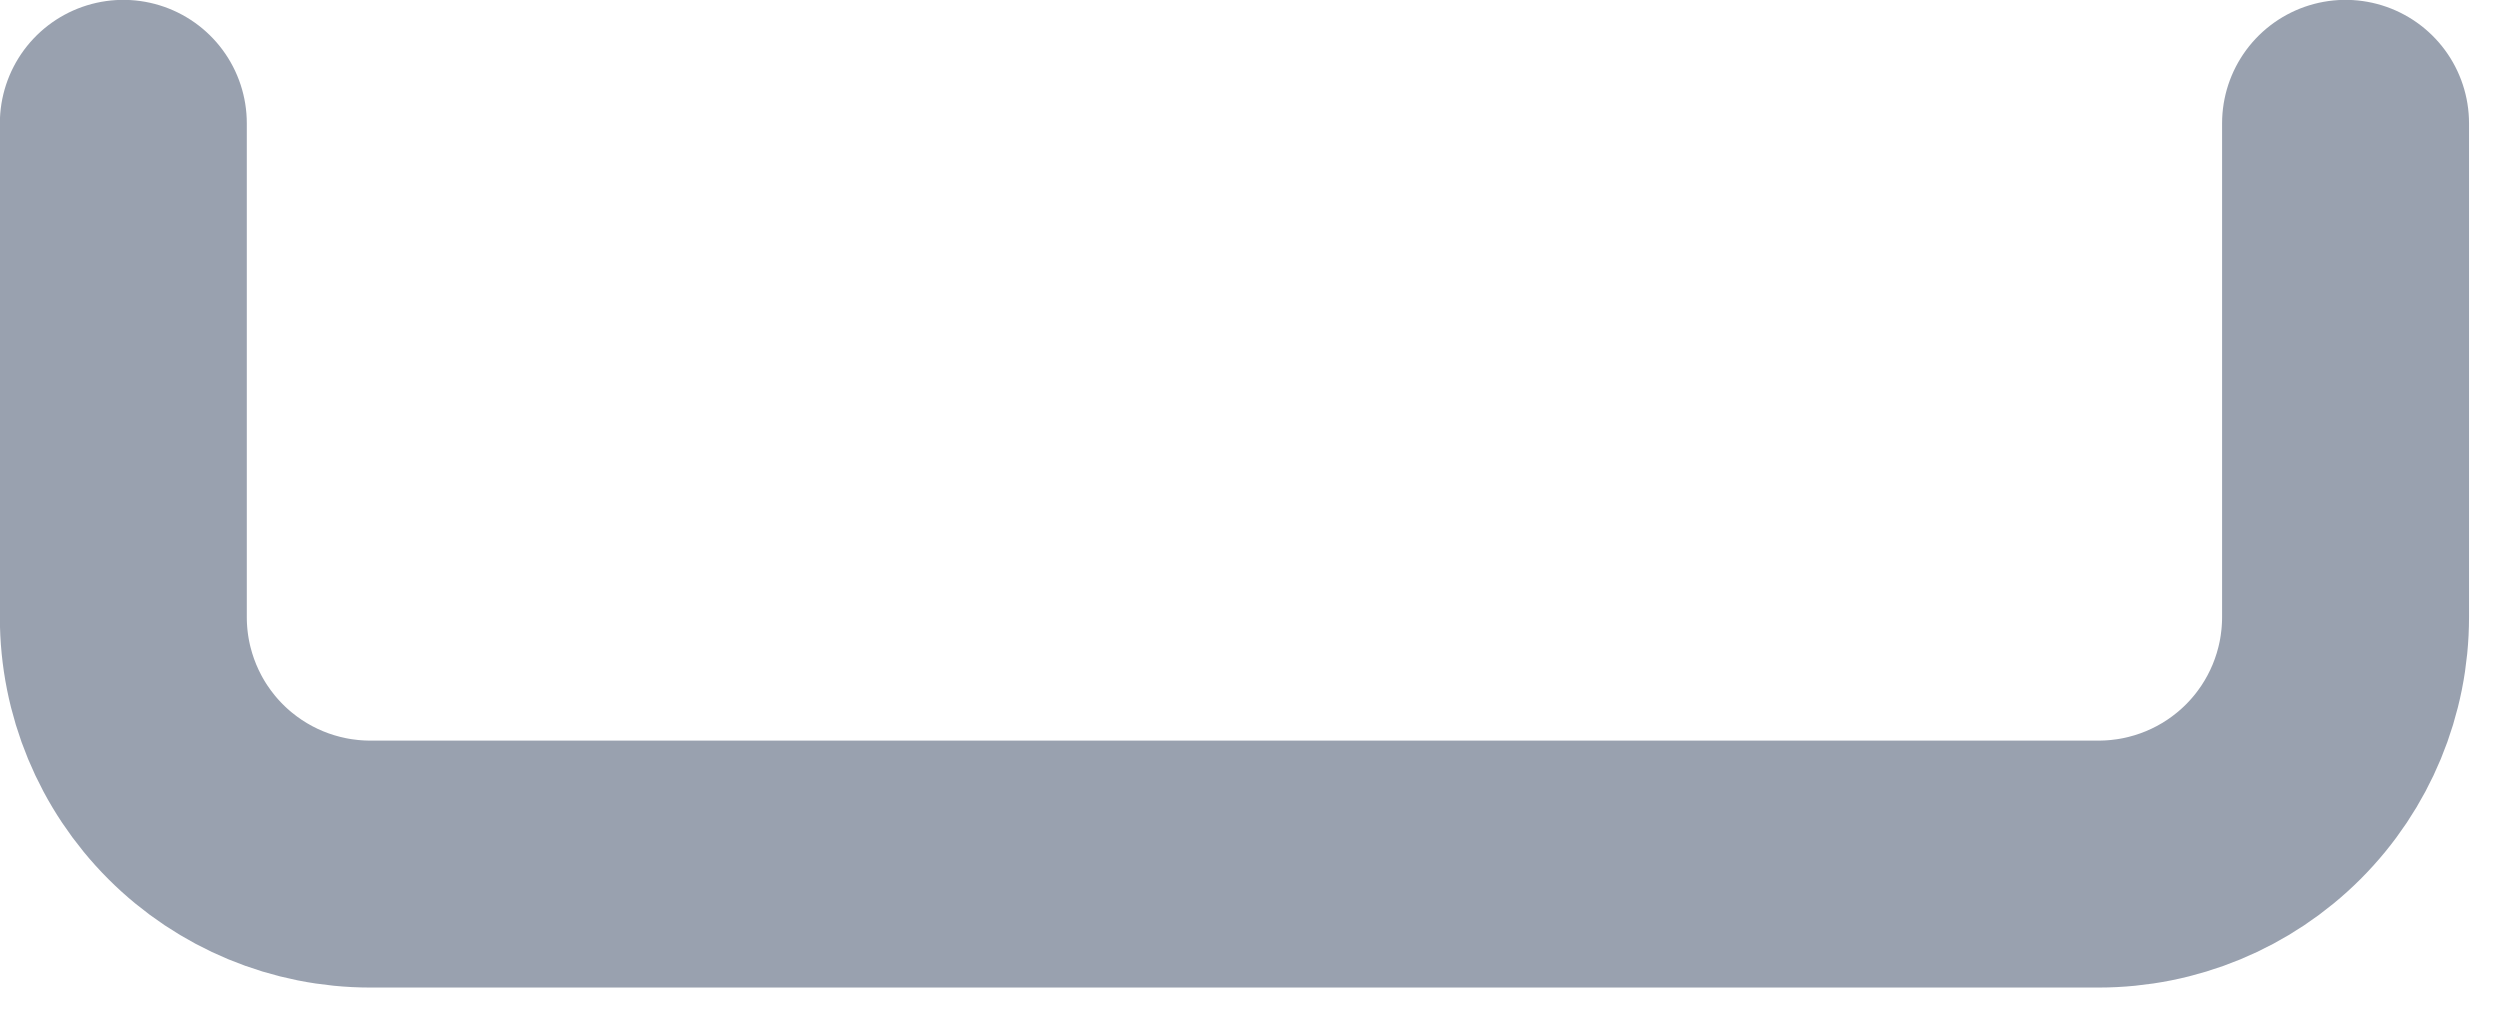
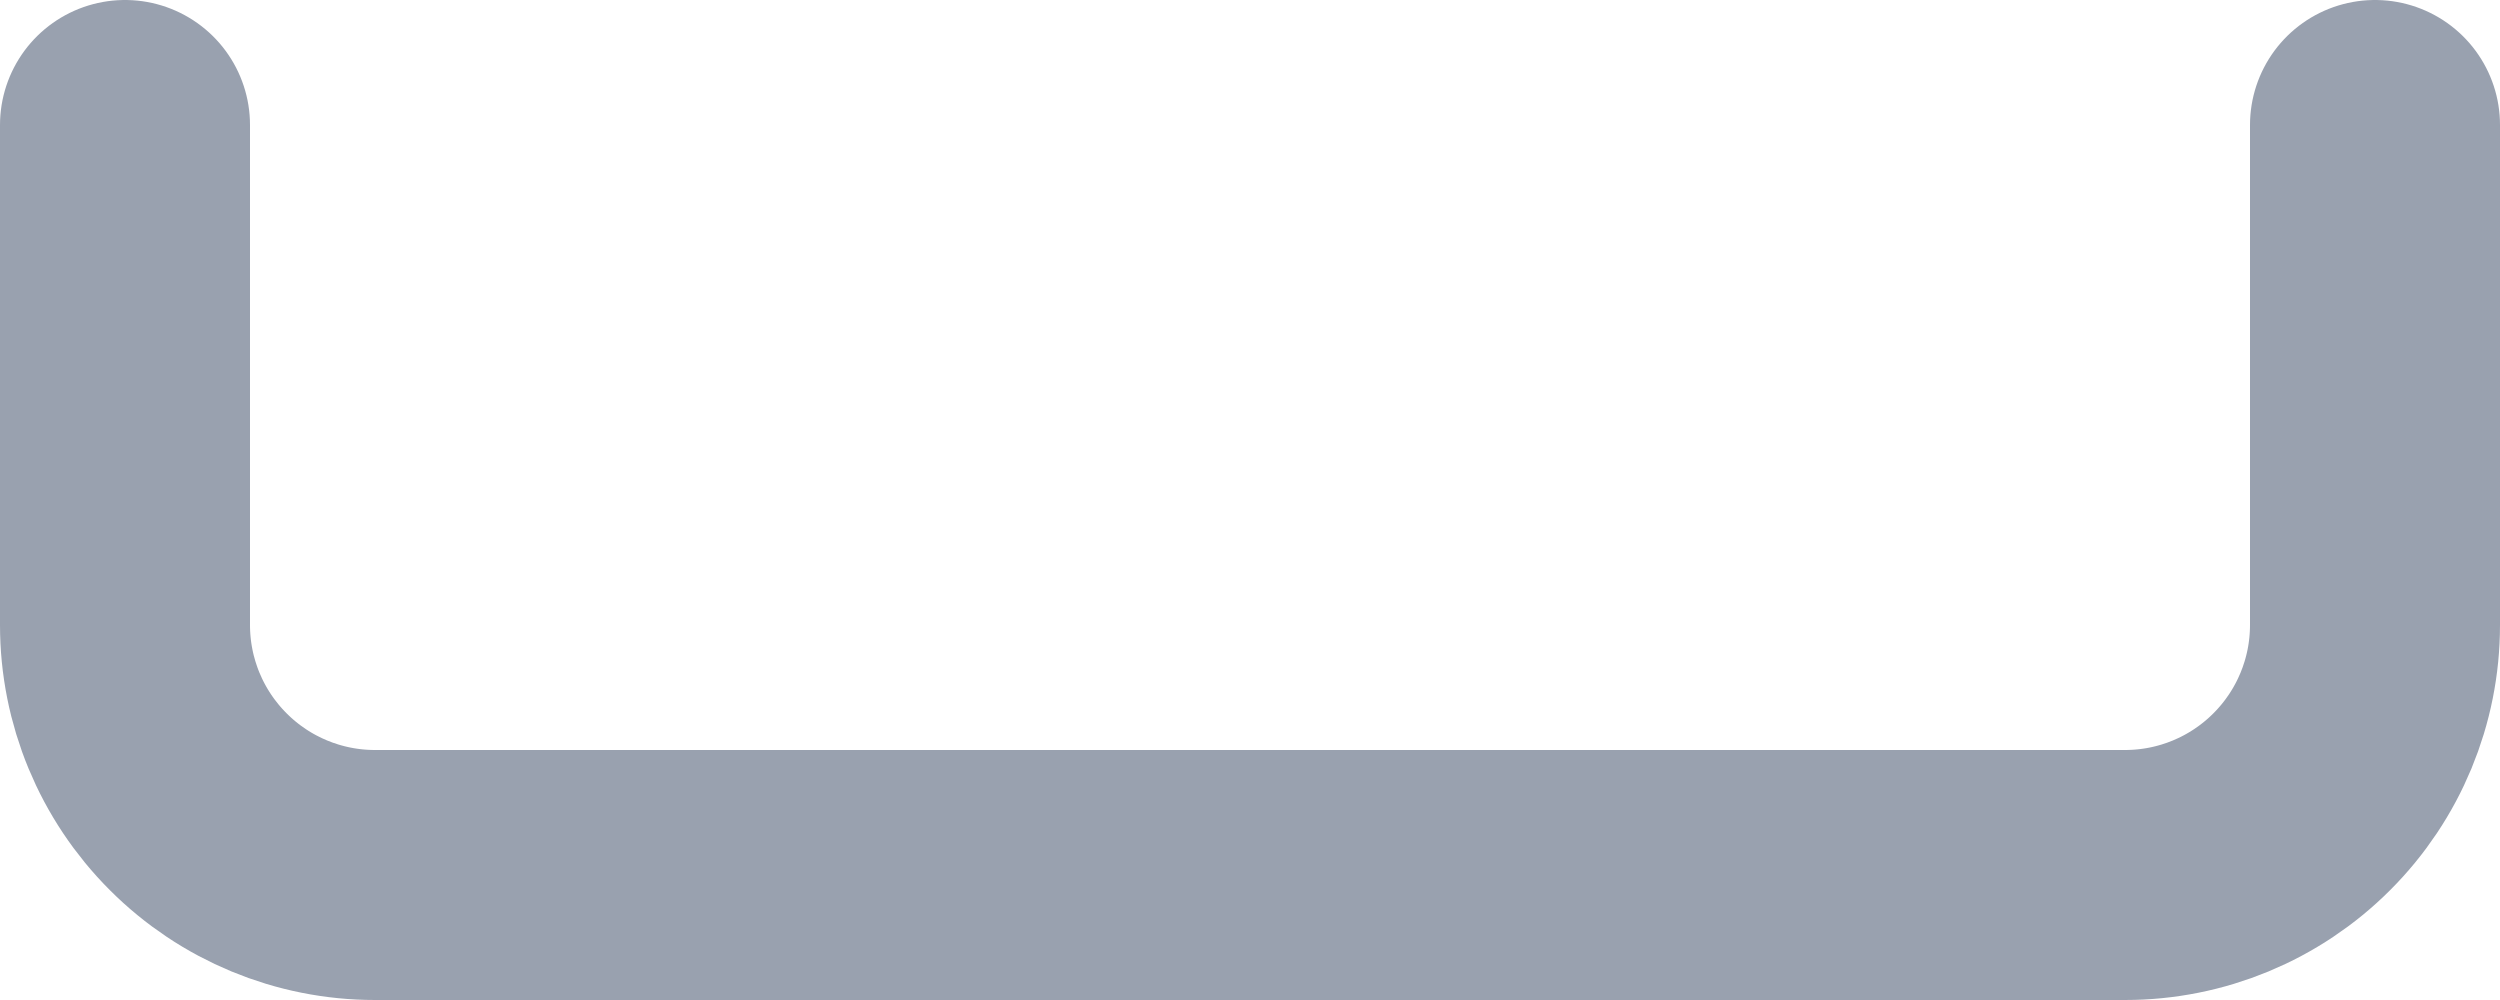
- <svg xmlns="http://www.w3.org/2000/svg" width="27" height="11" viewBox="0 0 27 11" fill="none">
-   <path d="M25.332 1.332V6.665C25.332 7.373 25.051 8.051 24.551 8.551C24.051 9.051 23.373 9.332 22.665 9.332H3.999C3.291 9.332 2.613 9.051 2.113 8.551C1.613 8.051 1.332 7.373 1.332 6.665V1.332" stroke="#99A1AF" stroke-width="2.667" stroke-linecap="round" stroke-linejoin="round" />
+ <svg xmlns="http://www.w3.org/2000/svg" width="40" height="16" viewBox="0 0 40 16" fill="none">
+   <path d="M38 2V10C38 11.061 37.579 12.078 36.828 12.828C36.078 13.579 35.061 14 34 14H6C4.939 14 3.922 13.579 3.172 12.828C2.421 12.078 2 11.061 2 10V2" stroke="#99A1AF" stroke-width="4" stroke-linecap="round" stroke-linejoin="round" />
</svg>
